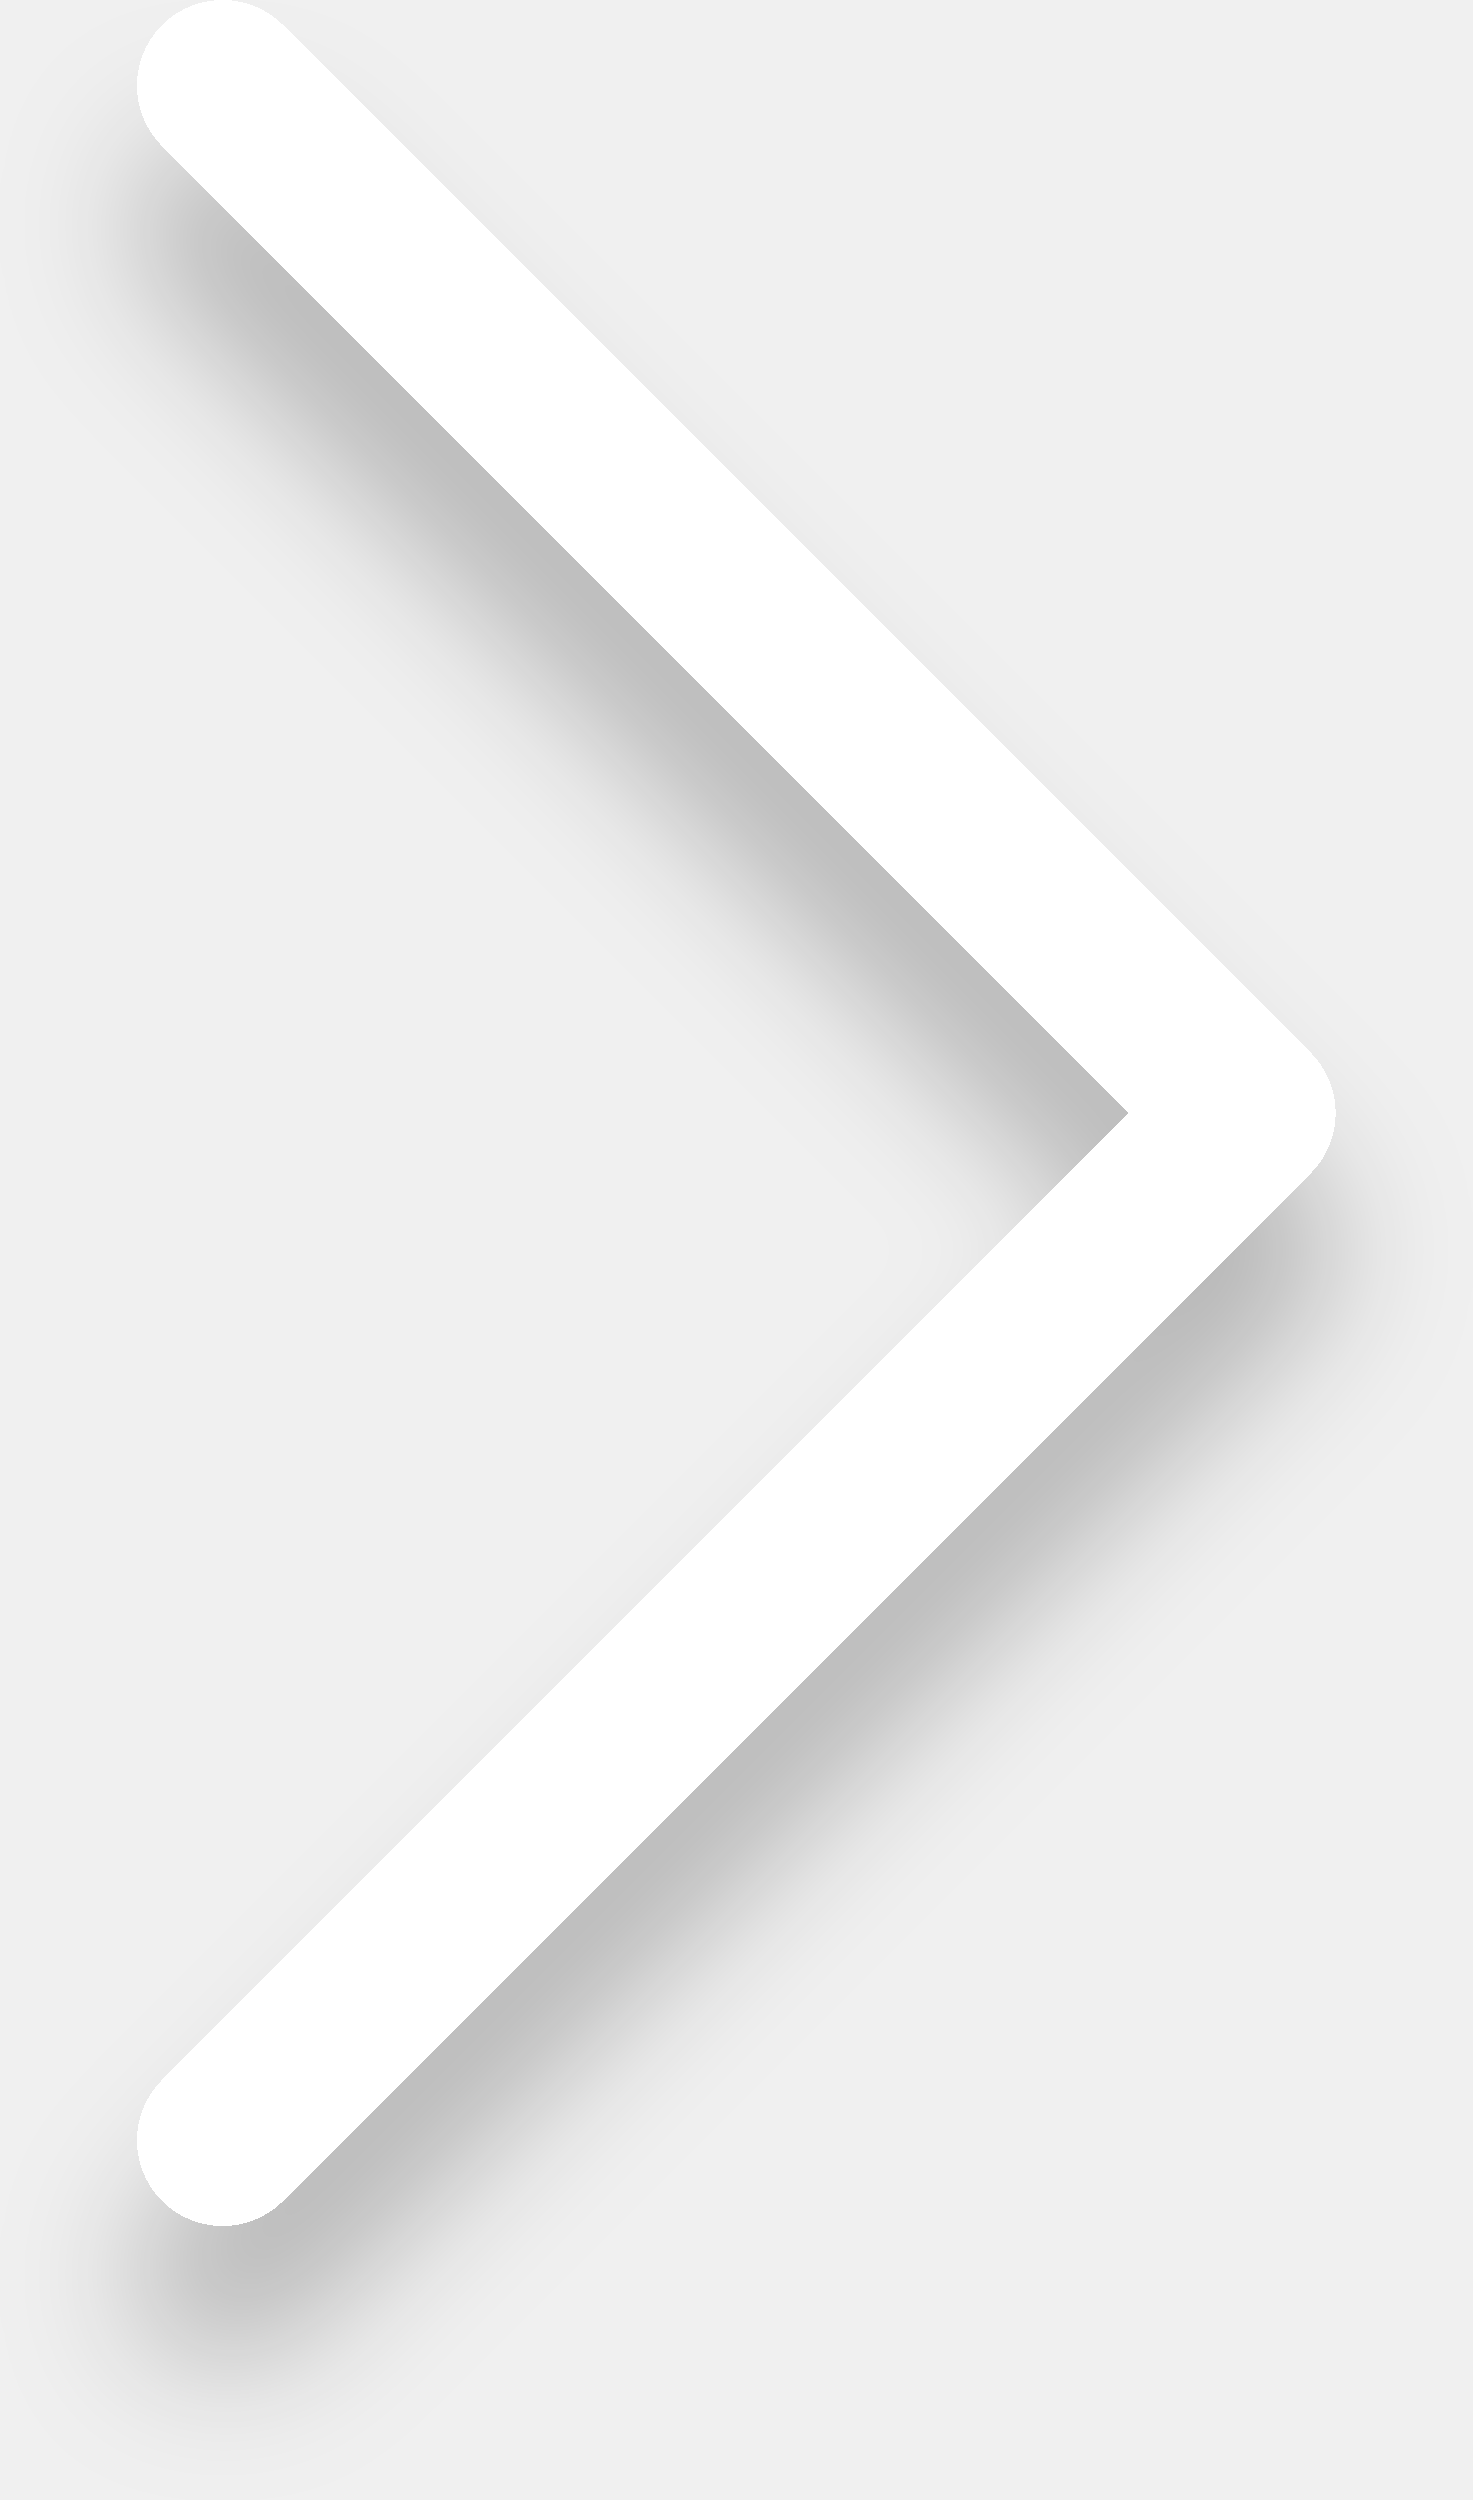
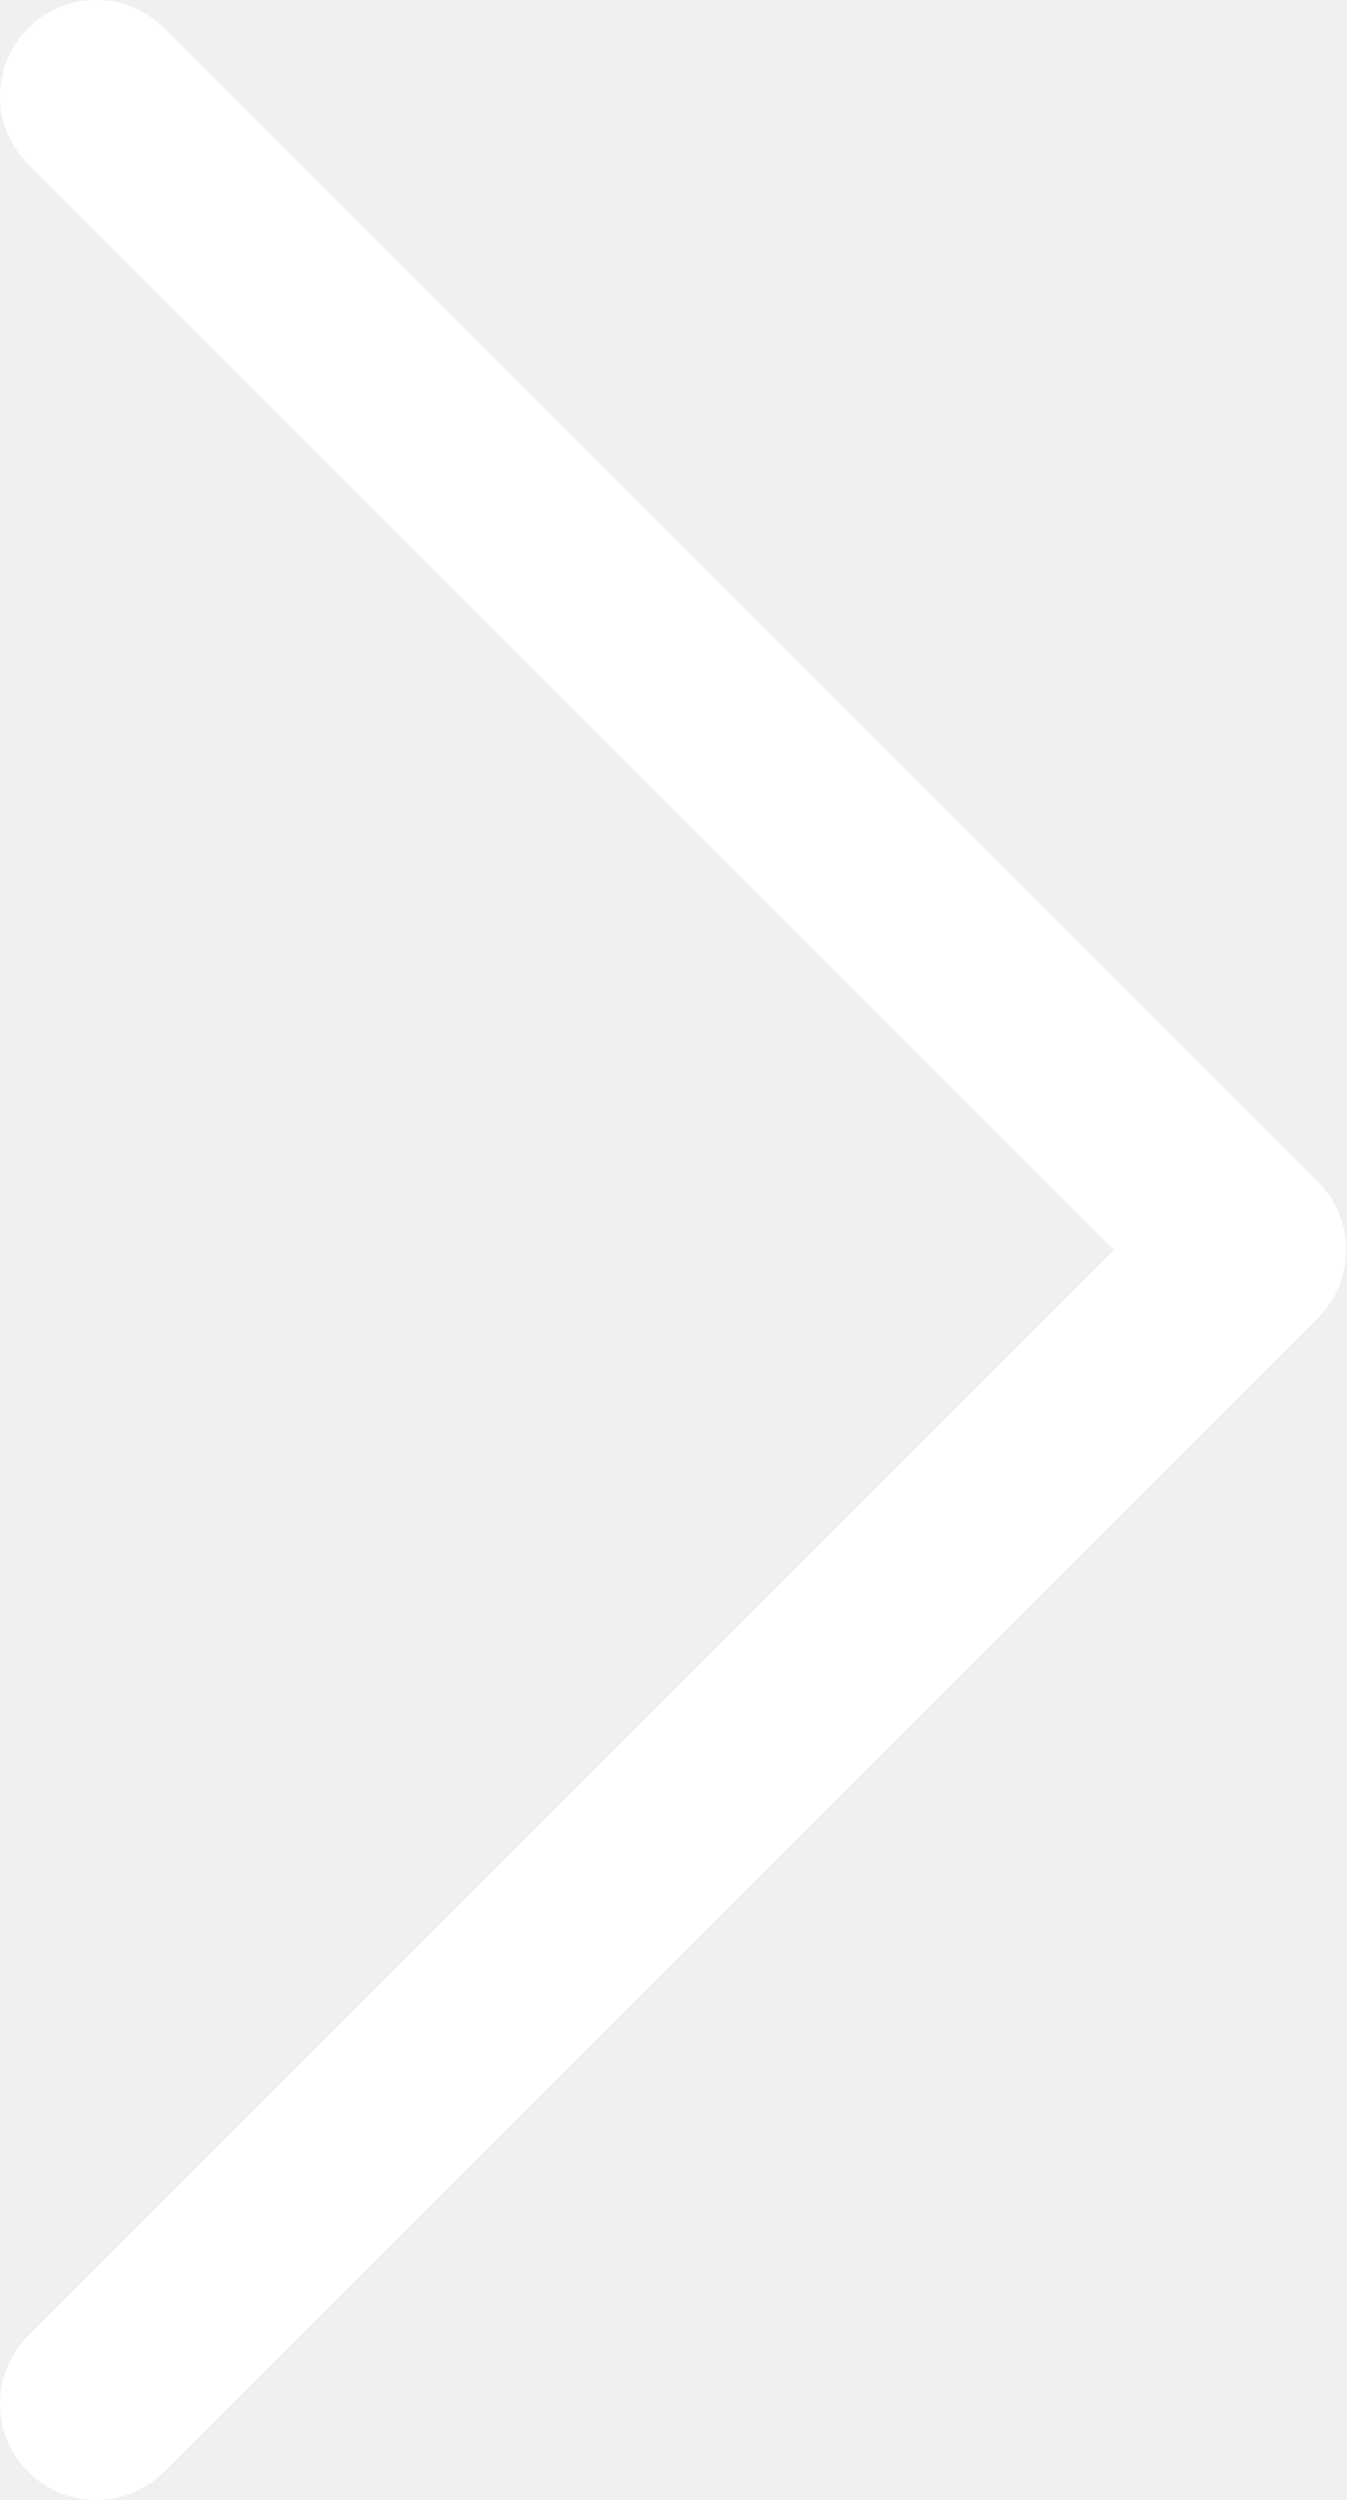
- <svg xmlns="http://www.w3.org/2000/svg" width="43" height="73" viewBox="0 0 43 73" fill="none">
-   <g filter="url(#filter0_d_184_3191)">
-     <path d="M6.5 62.5L36.5 32.5L6.5 2.5" stroke="white" stroke-width="5" stroke-linecap="round" stroke-linejoin="round" shape-rendering="crispEdges" />
-   </g>
-   <defs>
-     <filter id="filter0_d_184_3191" x="0" y="0" width="43" height="73" filterUnits="userSpaceOnUse" color-interpolation-filters="sRGB">
-       <feFlood flood-opacity="0" result="BackgroundImageFix" />
-       <feColorMatrix in="SourceAlpha" type="matrix" values="0 0 0 0 0 0 0 0 0 0 0 0 0 0 0 0 0 0 127 0" result="hardAlpha" />
-       <feOffset dy="4" />
-       <feGaussianBlur stdDeviation="2" />
-       <feComposite in2="hardAlpha" operator="out" />
-       <feColorMatrix type="matrix" values="0 0 0 0 0 0 0 0 0 0 0 0 0 0 0 0 0 0 0.25 0" />
-       <feBlend mode="normal" in2="BackgroundImageFix" result="effect1_dropShadow_184_3191" />
-       <feBlend mode="normal" in="SourceGraphic" in2="effect1_dropShadow_184_3191" result="shape" />
-     </filter>
-   </defs>
+ <svg xmlns="http://www.w3.org/2000/svg" width="35" height="65" viewBox="0 0 35 65" fill="none">
+   <path d="M2.5 62.5L32.5 32.5L2.5 2.5" stroke="white" stroke-width="5" stroke-linecap="round" stroke-linejoin="round" />
</svg>
